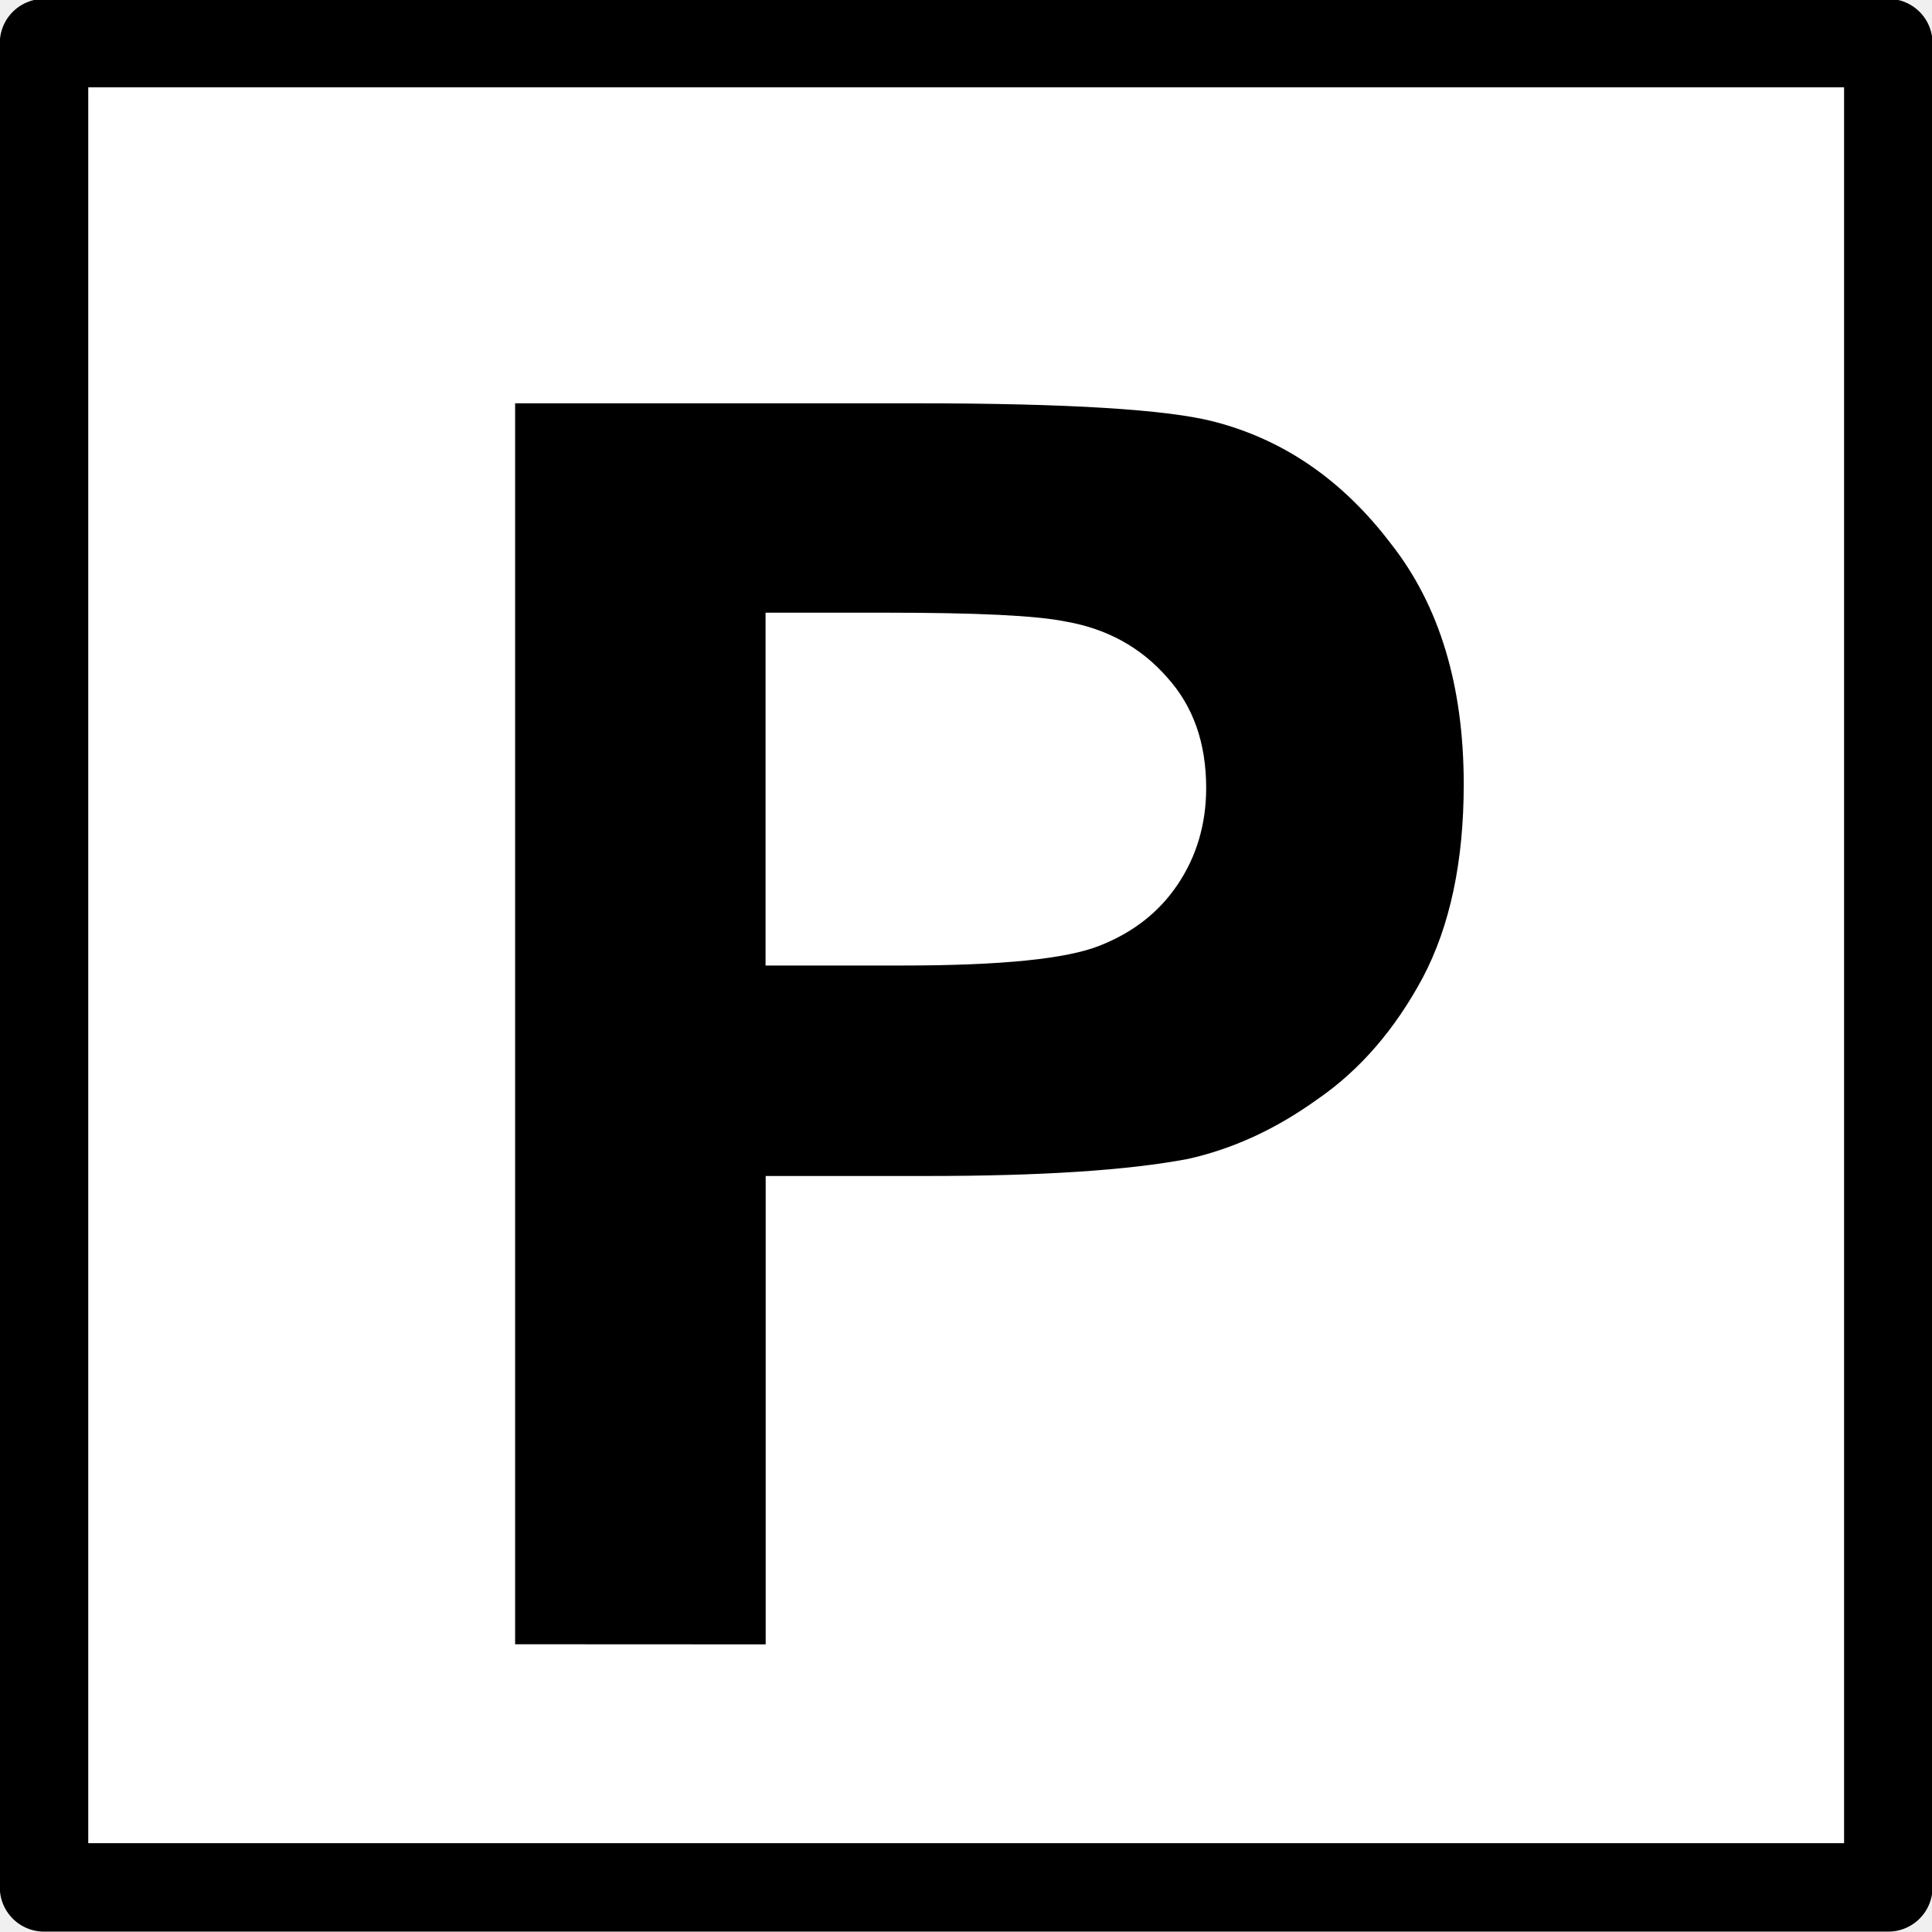
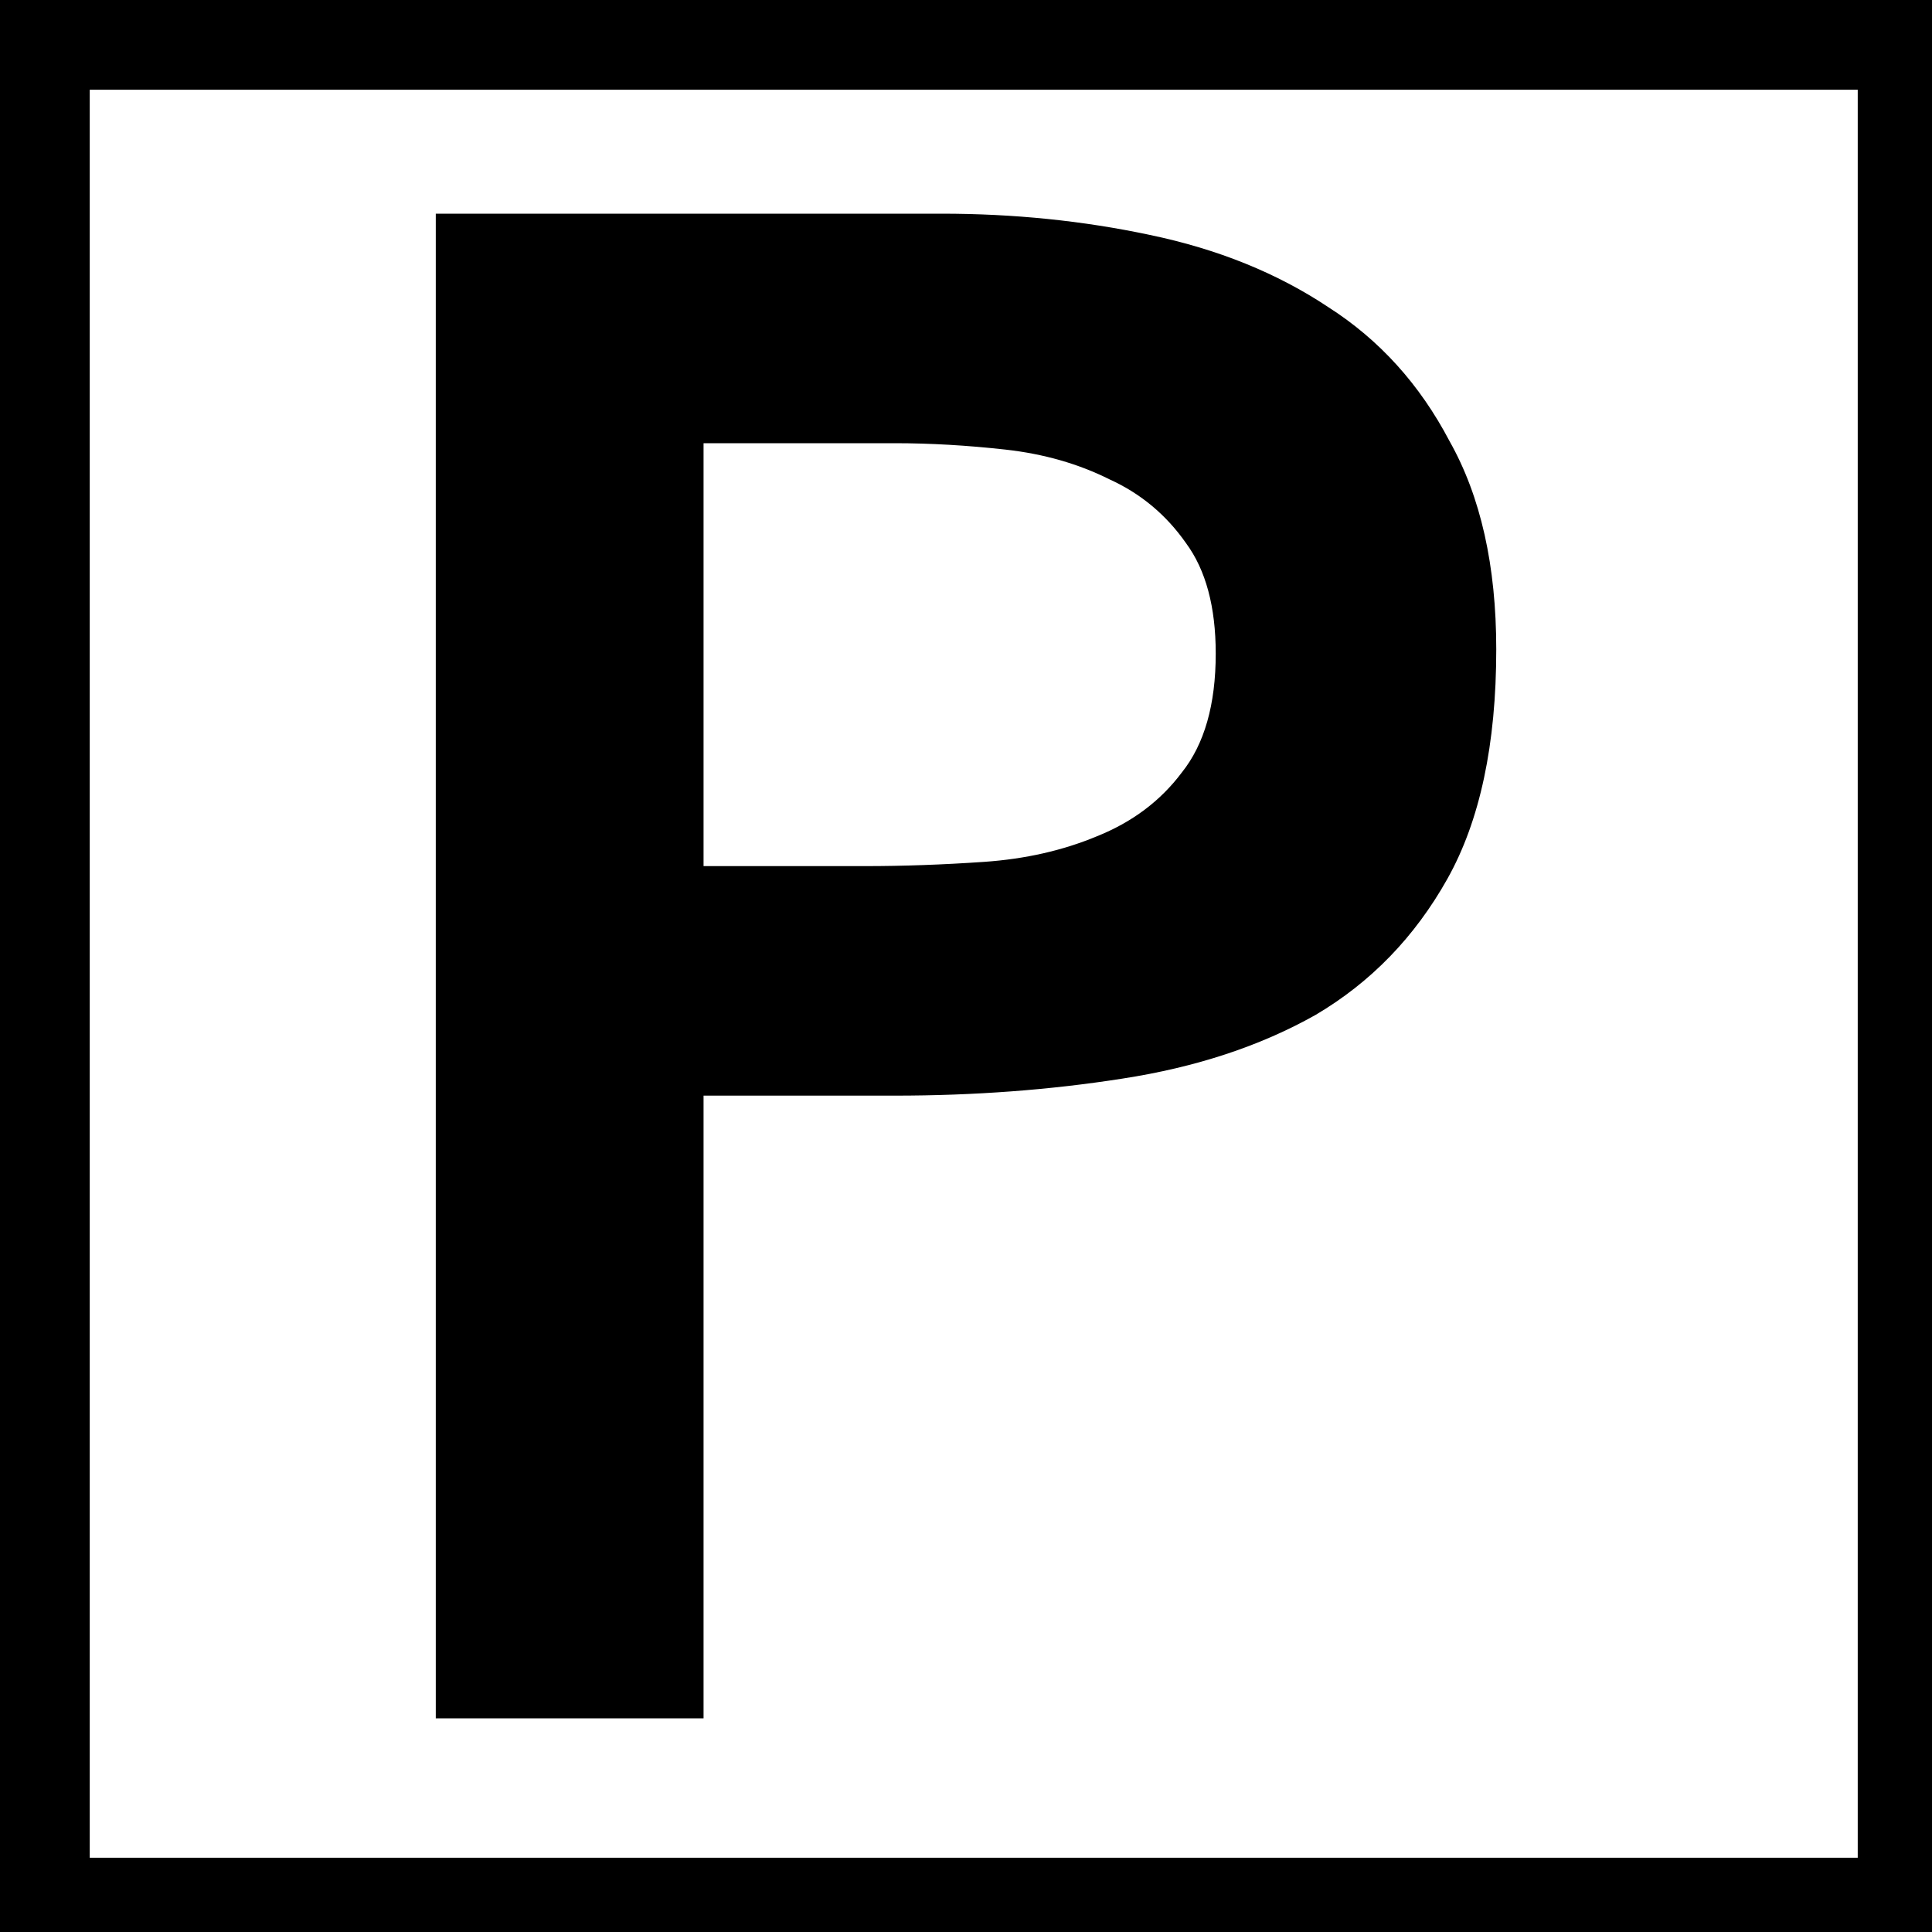
- <svg xmlns="http://www.w3.org/2000/svg" version="1.1" viewBox="0 0 16 16">
-   <path transform="matrix(.7003 0 0 .7003 -73.398 -139.57)" d="m105.33 221.62h21.81v-21.81h-21.81zm0 0" fill="#fff" fill-rule="evenodd" stroke="#000" stroke-linecap="round" stroke-linejoin="round" stroke-miterlimit="10" stroke-width="1.046" />
-   <path d="m4.266 13.617v-10.277h3.32c1.258 0 2.082 0.051 2.469 0.152 0.586 0.152 1.07 0.492 1.465 1.012 0.402 0.512 0.602 1.176 0.602 1.992 0 0.637-0.113 1.172-0.34 1.602-0.227 0.422-0.516 0.762-0.875 1.008-0.348 0.25-0.703 0.41-1.07 0.492-0.496 0.094-1.211 0.141-2.152 0.141h-1.344v3.879zm2.074-8.543v2.922h1.137c0.816 0 1.355-0.055 1.629-0.164 0.277-0.109 0.492-0.277 0.645-0.504 0.156-0.23 0.238-0.5 0.238-0.801 0-0.371-0.105-0.676-0.324-0.918-0.219-0.25-0.5-0.402-0.836-0.461-0.246-0.051-0.746-0.074-1.496-0.074z" />
+ <svg xmlns="http://www.w3.org/2000/svg" viewBox="0 0 500 500">
+   <path fill="#fff" fill-rule="evenodd" stroke="#000" stroke-linecap="round" stroke-linejoin="round" stroke-miterlimit="10" stroke-width="34.229" d="M0 500h500V0H0zm0 0" />
+   <path fill="none" stroke="#000" stroke-width="19.225" d="M13.612 13.612h476.78v476.78H13.612z" />
+   <path d="M112.78 55.3h130.9q28.05 0 53.9 5.5 26.4 5.5 46.2 18.7 19.8 12.65 31.35 34.65 12.1 21.45 12.1 53.9 0 36.85-12.65 59.4t-34.1 35.2q-21.45 12.1-50.05 16.5-28.05 4.4-58.85 4.4h-49.5V444.7h-69.3zm111.1 168.85q14.85 0 30.8-1.1t29.15-6.6q13.75-5.5 22-16.5 8.8-11 8.8-30.8 0-18.15-7.7-28.6-7.7-11-19.8-16.5-12.1-6.05-26.95-7.7t-28.6-1.65h-49.5v109.45z" aria-label="P" />
</svg>
